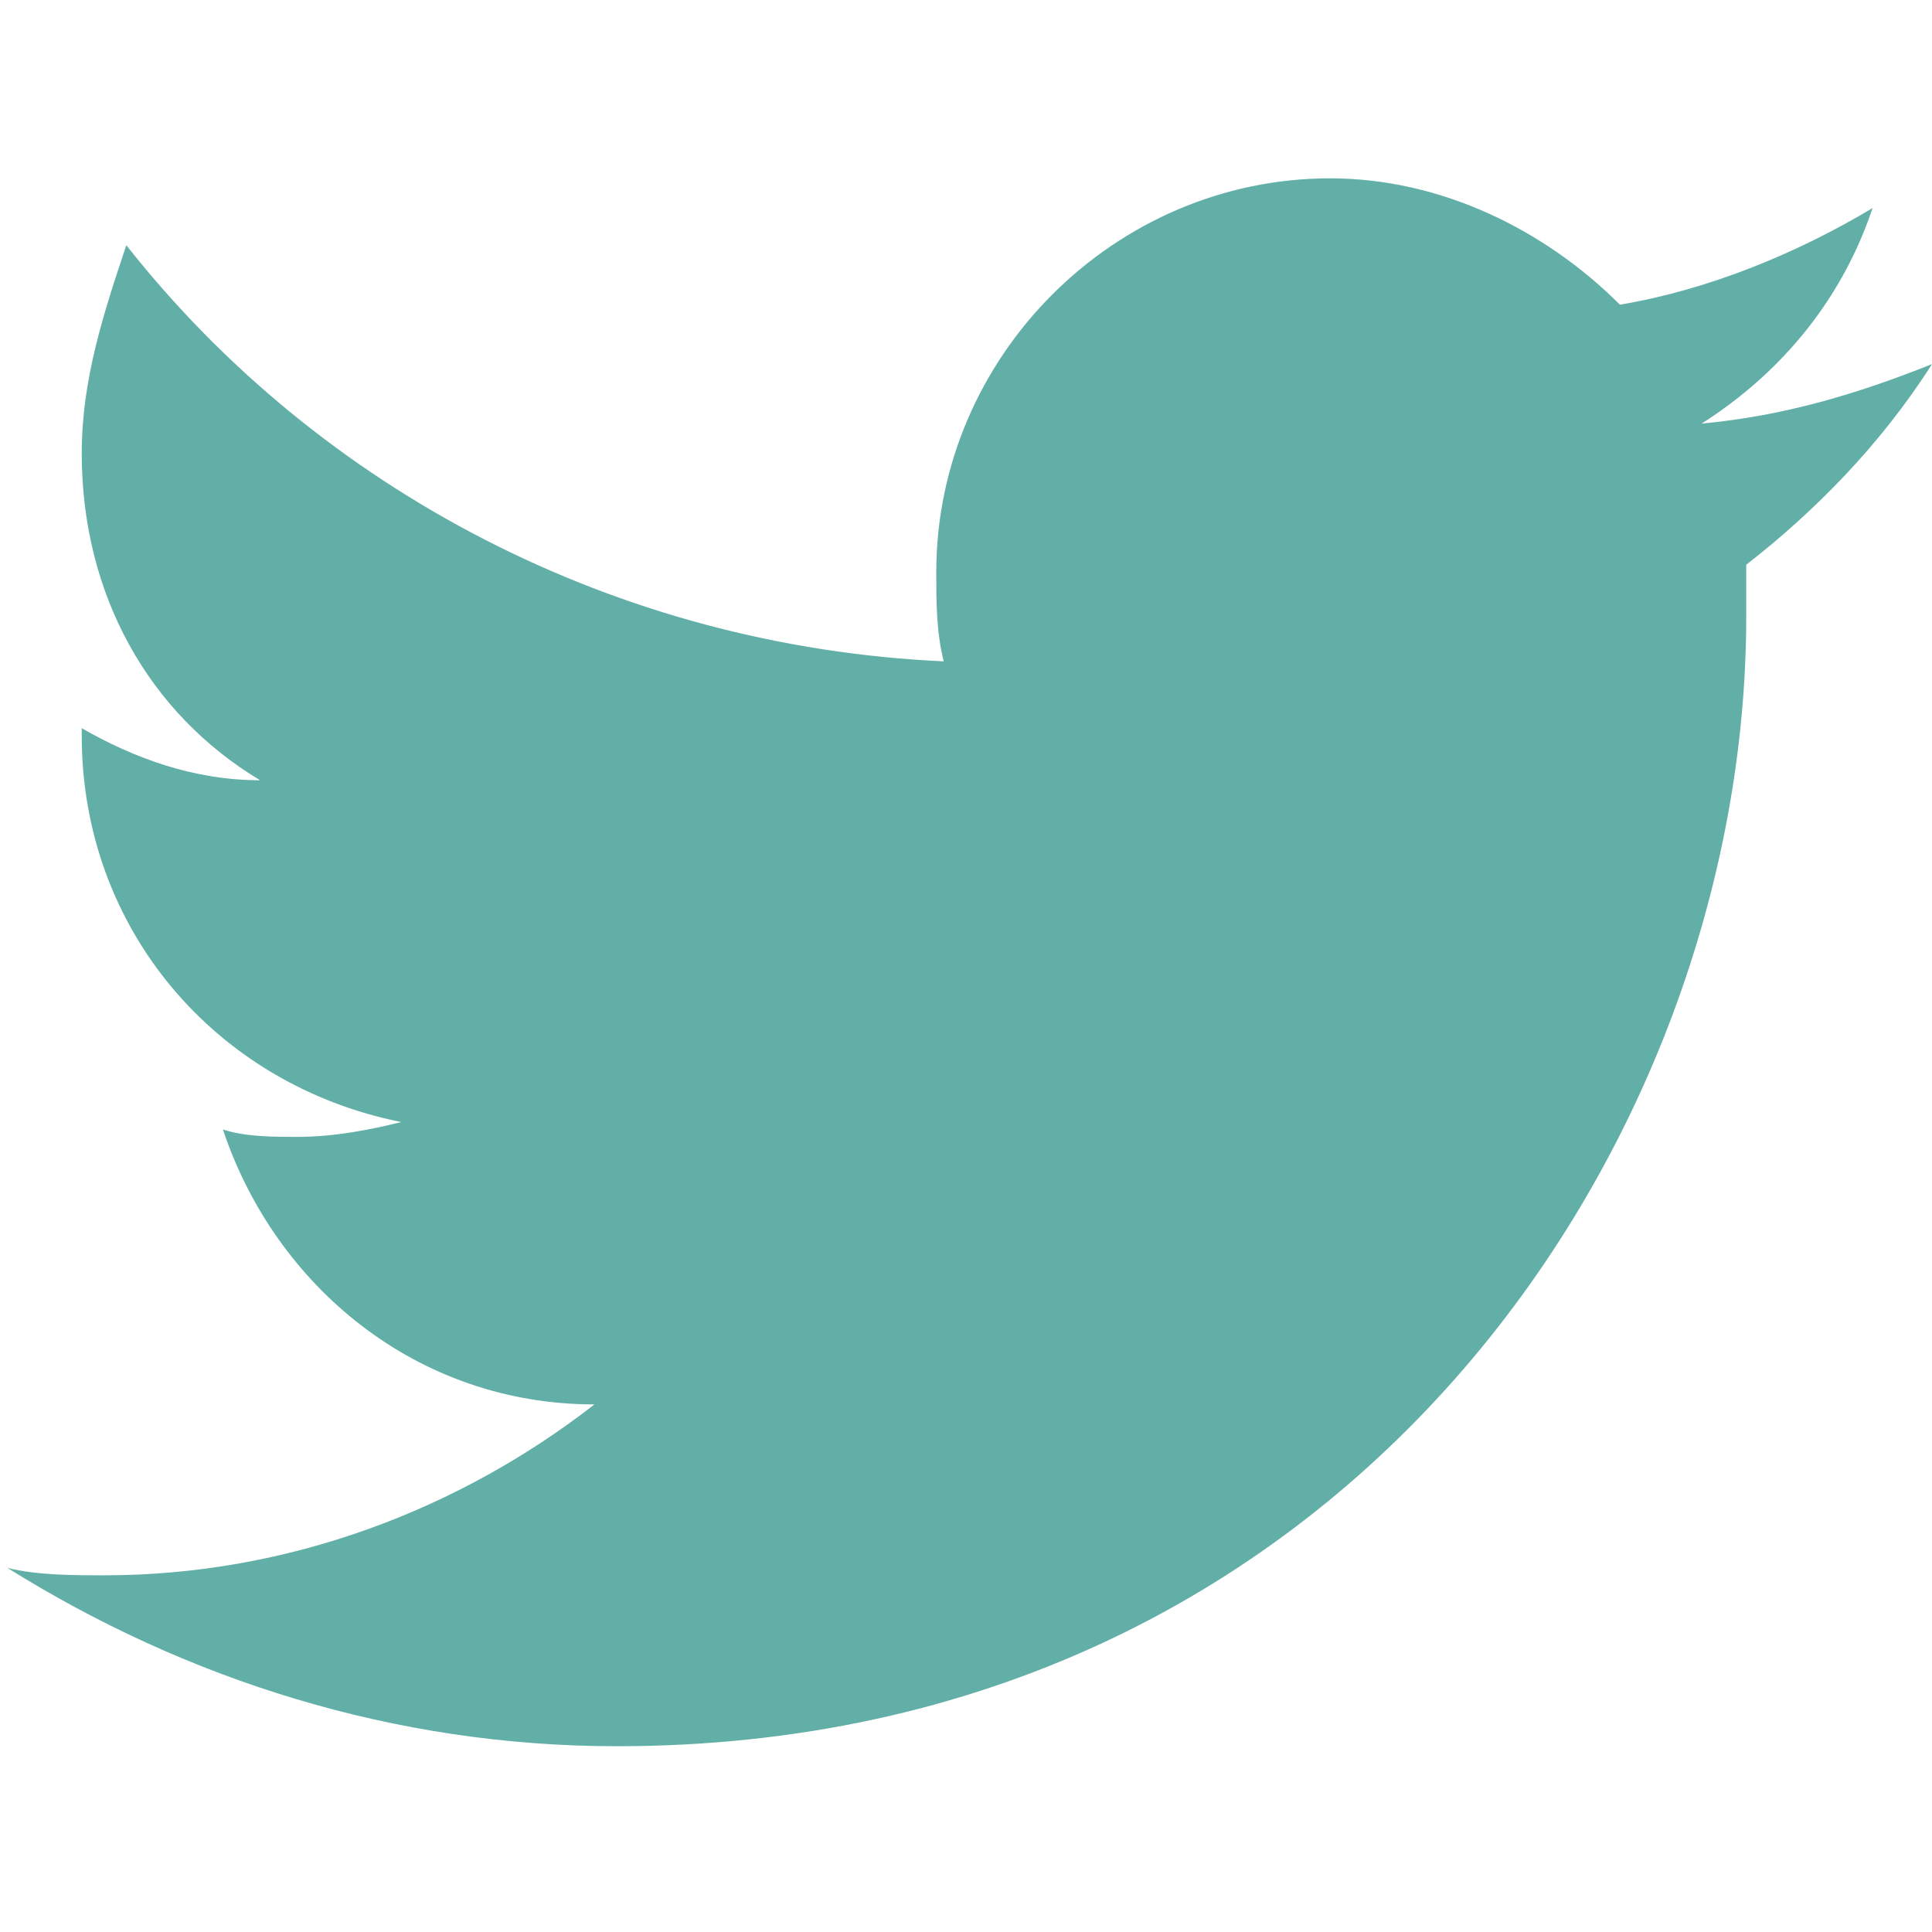
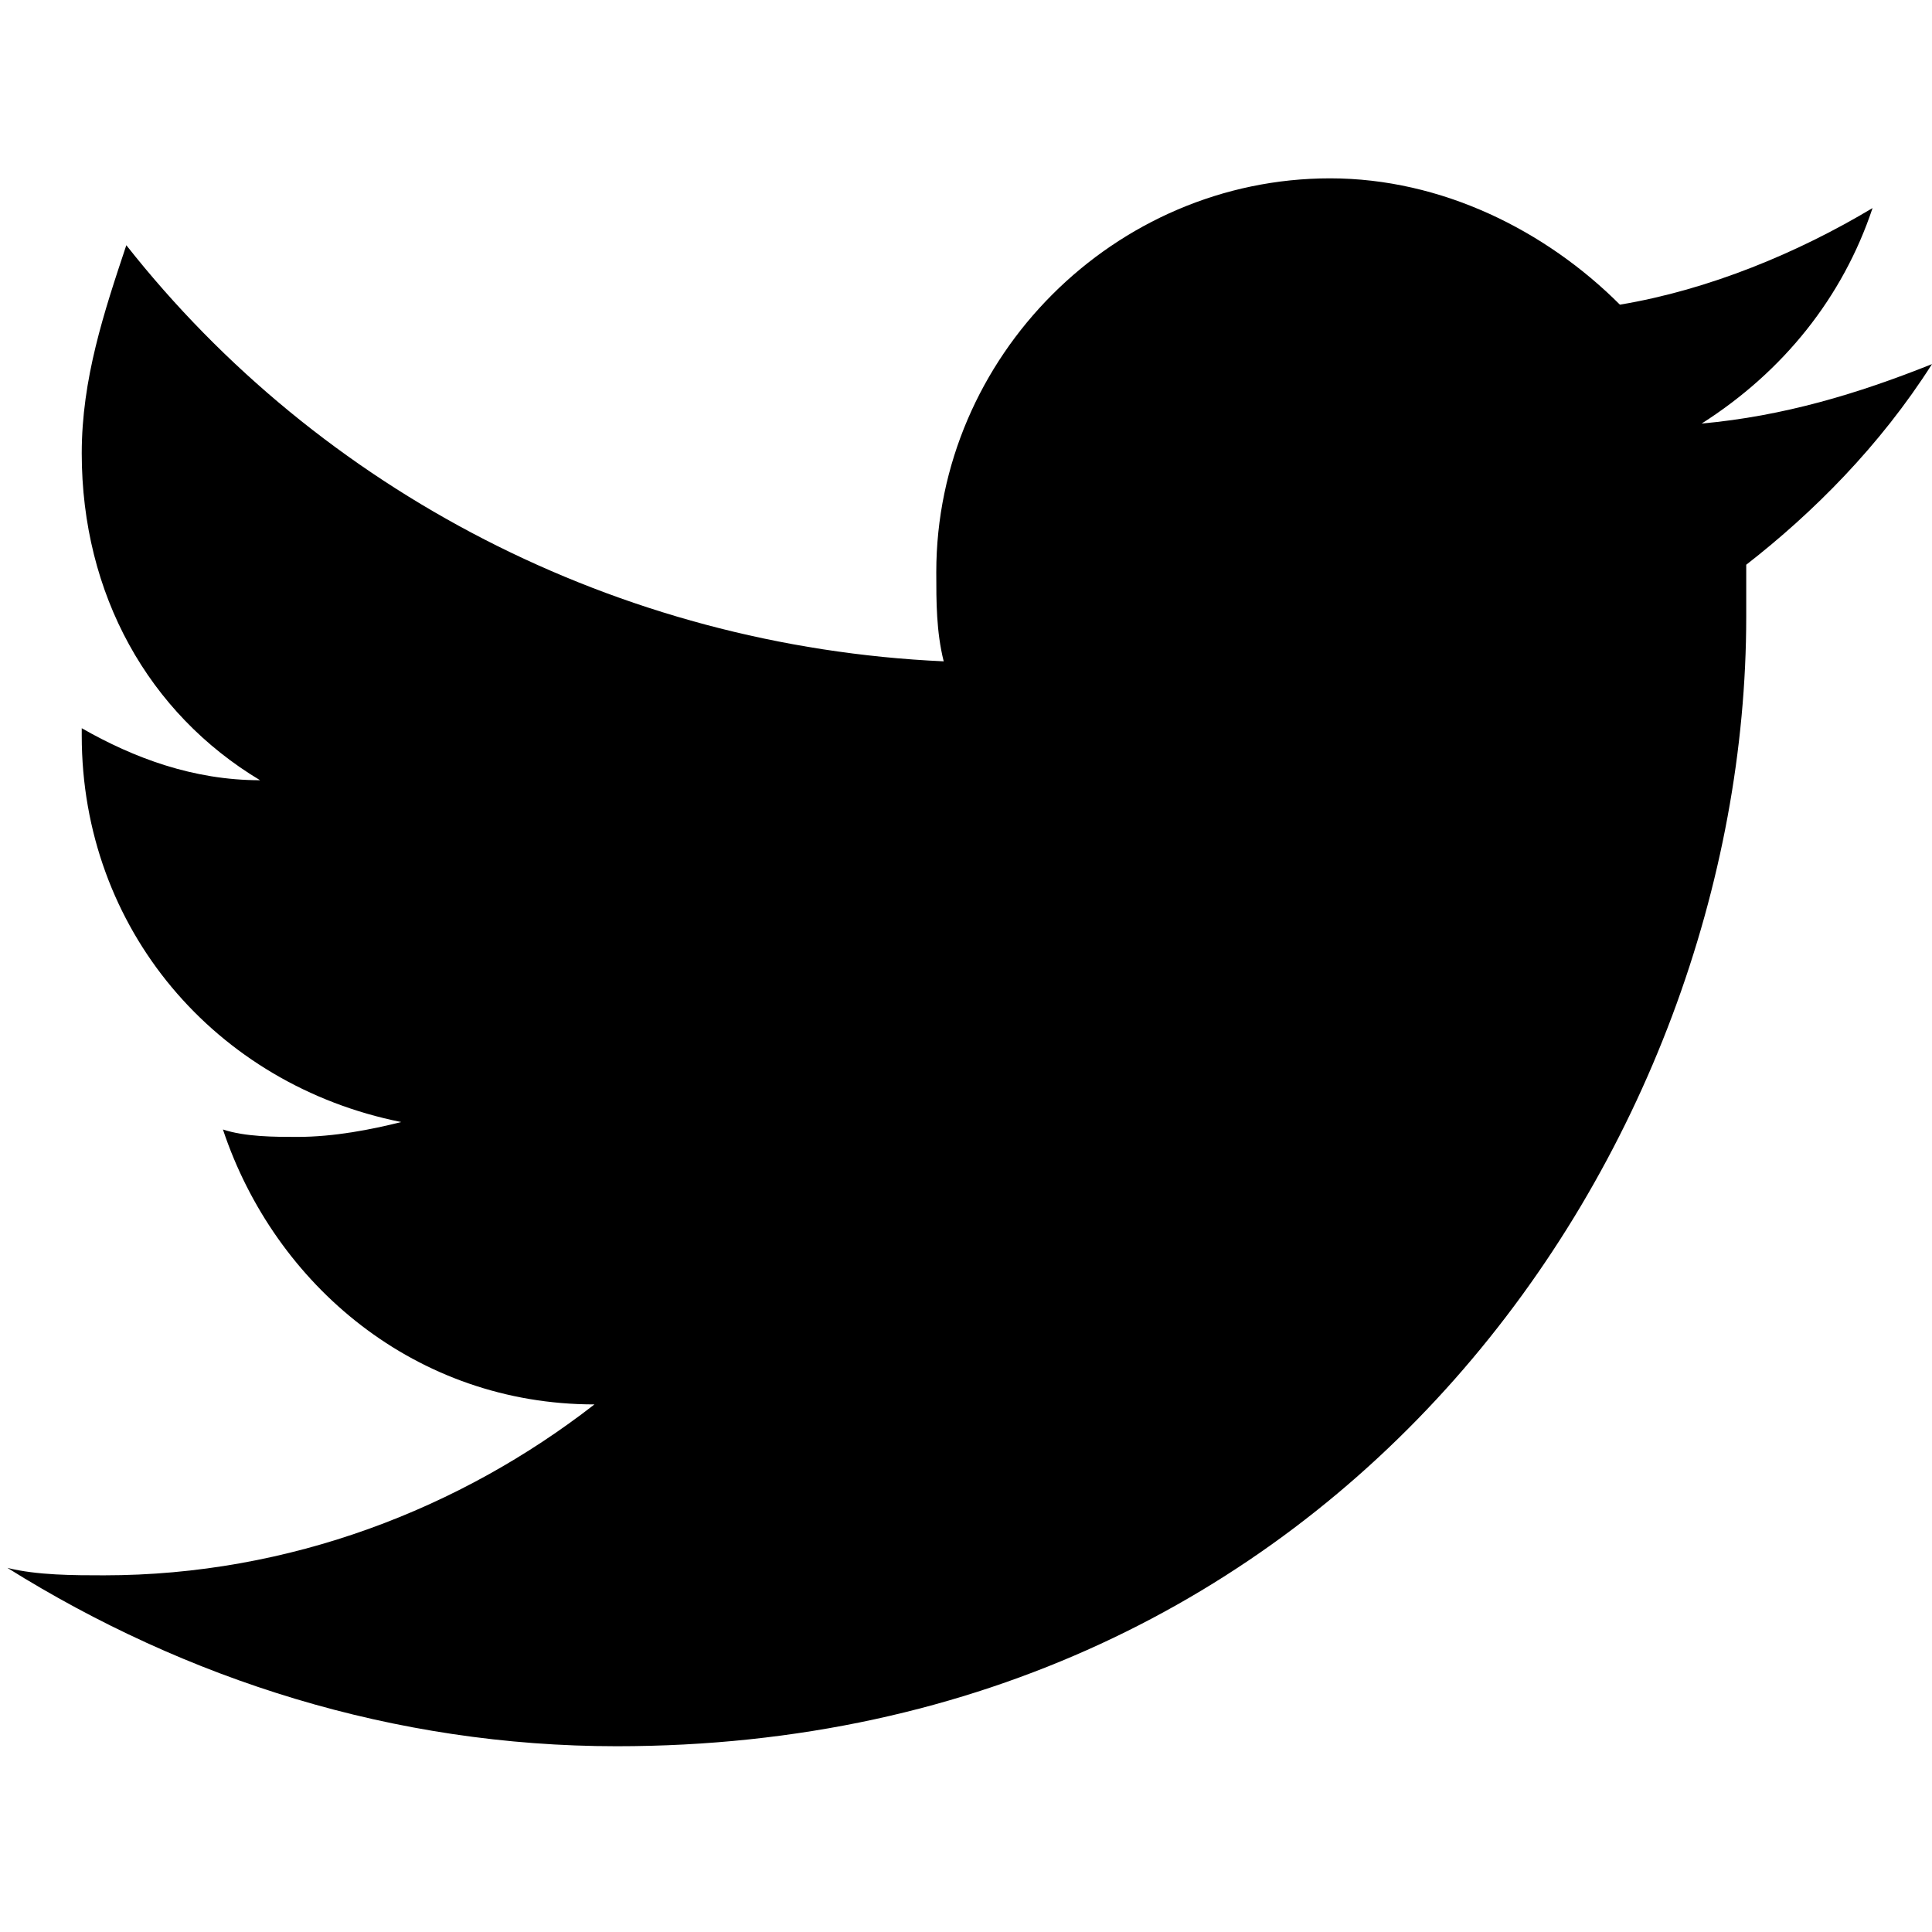
- <svg xmlns="http://www.w3.org/2000/svg" fill="#62AFA7" version="1.1" id="Capa_1" x="0px" y="0px" viewBox="0 0 26 26" style="enable-background:new 0 0 26 26;" xml:space="preserve">
+ <svg xmlns="http://www.w3.org/2000/svg" fill="#000" version="1.1" id="Capa_1" x="0px" y="0px" viewBox="0 0 26 26" style="enable-background:new 0 0 26 26;" xml:space="preserve">
  <path class="st0" d="M26,4.9c-1,0.4-2,0.7-3.1,0.8c1.1-0.7,1.9-1.7,2.3-2.9c-1,0.6-2.2,1.1-3.4,1.3c-1-1-2.4-1.7-3.9-1.7   c-2.9,0-5.3,2.4-5.3,5.3c0,0.4,0,0.8,0.1,1.2c-4.4-0.2-8.4-2.3-11-5.6C1.4,4.2,1.1,5.1,1.1,6.1c0,1.9,0.9,3.5,2.4,4.4   c-0.9,0-1.7-0.3-2.4-0.7v0.1c0,2.6,1.8,4.7,4.3,5.2c-0.4,0.1-0.9,0.2-1.4,0.2c-0.3,0-0.7,0-1-0.1c0.7,2.1,2.6,3.7,5,3.7   c-1.8,1.4-4.1,2.3-6.6,2.3c-0.4,0-0.9,0-1.3-0.1c2.4,1.5,5.2,2.4,8.2,2.4c9.8,0,15.2-8.1,15.2-15.2l0-0.7C24.4,6.9,25.3,6,26,4.9z   " />
</svg>
